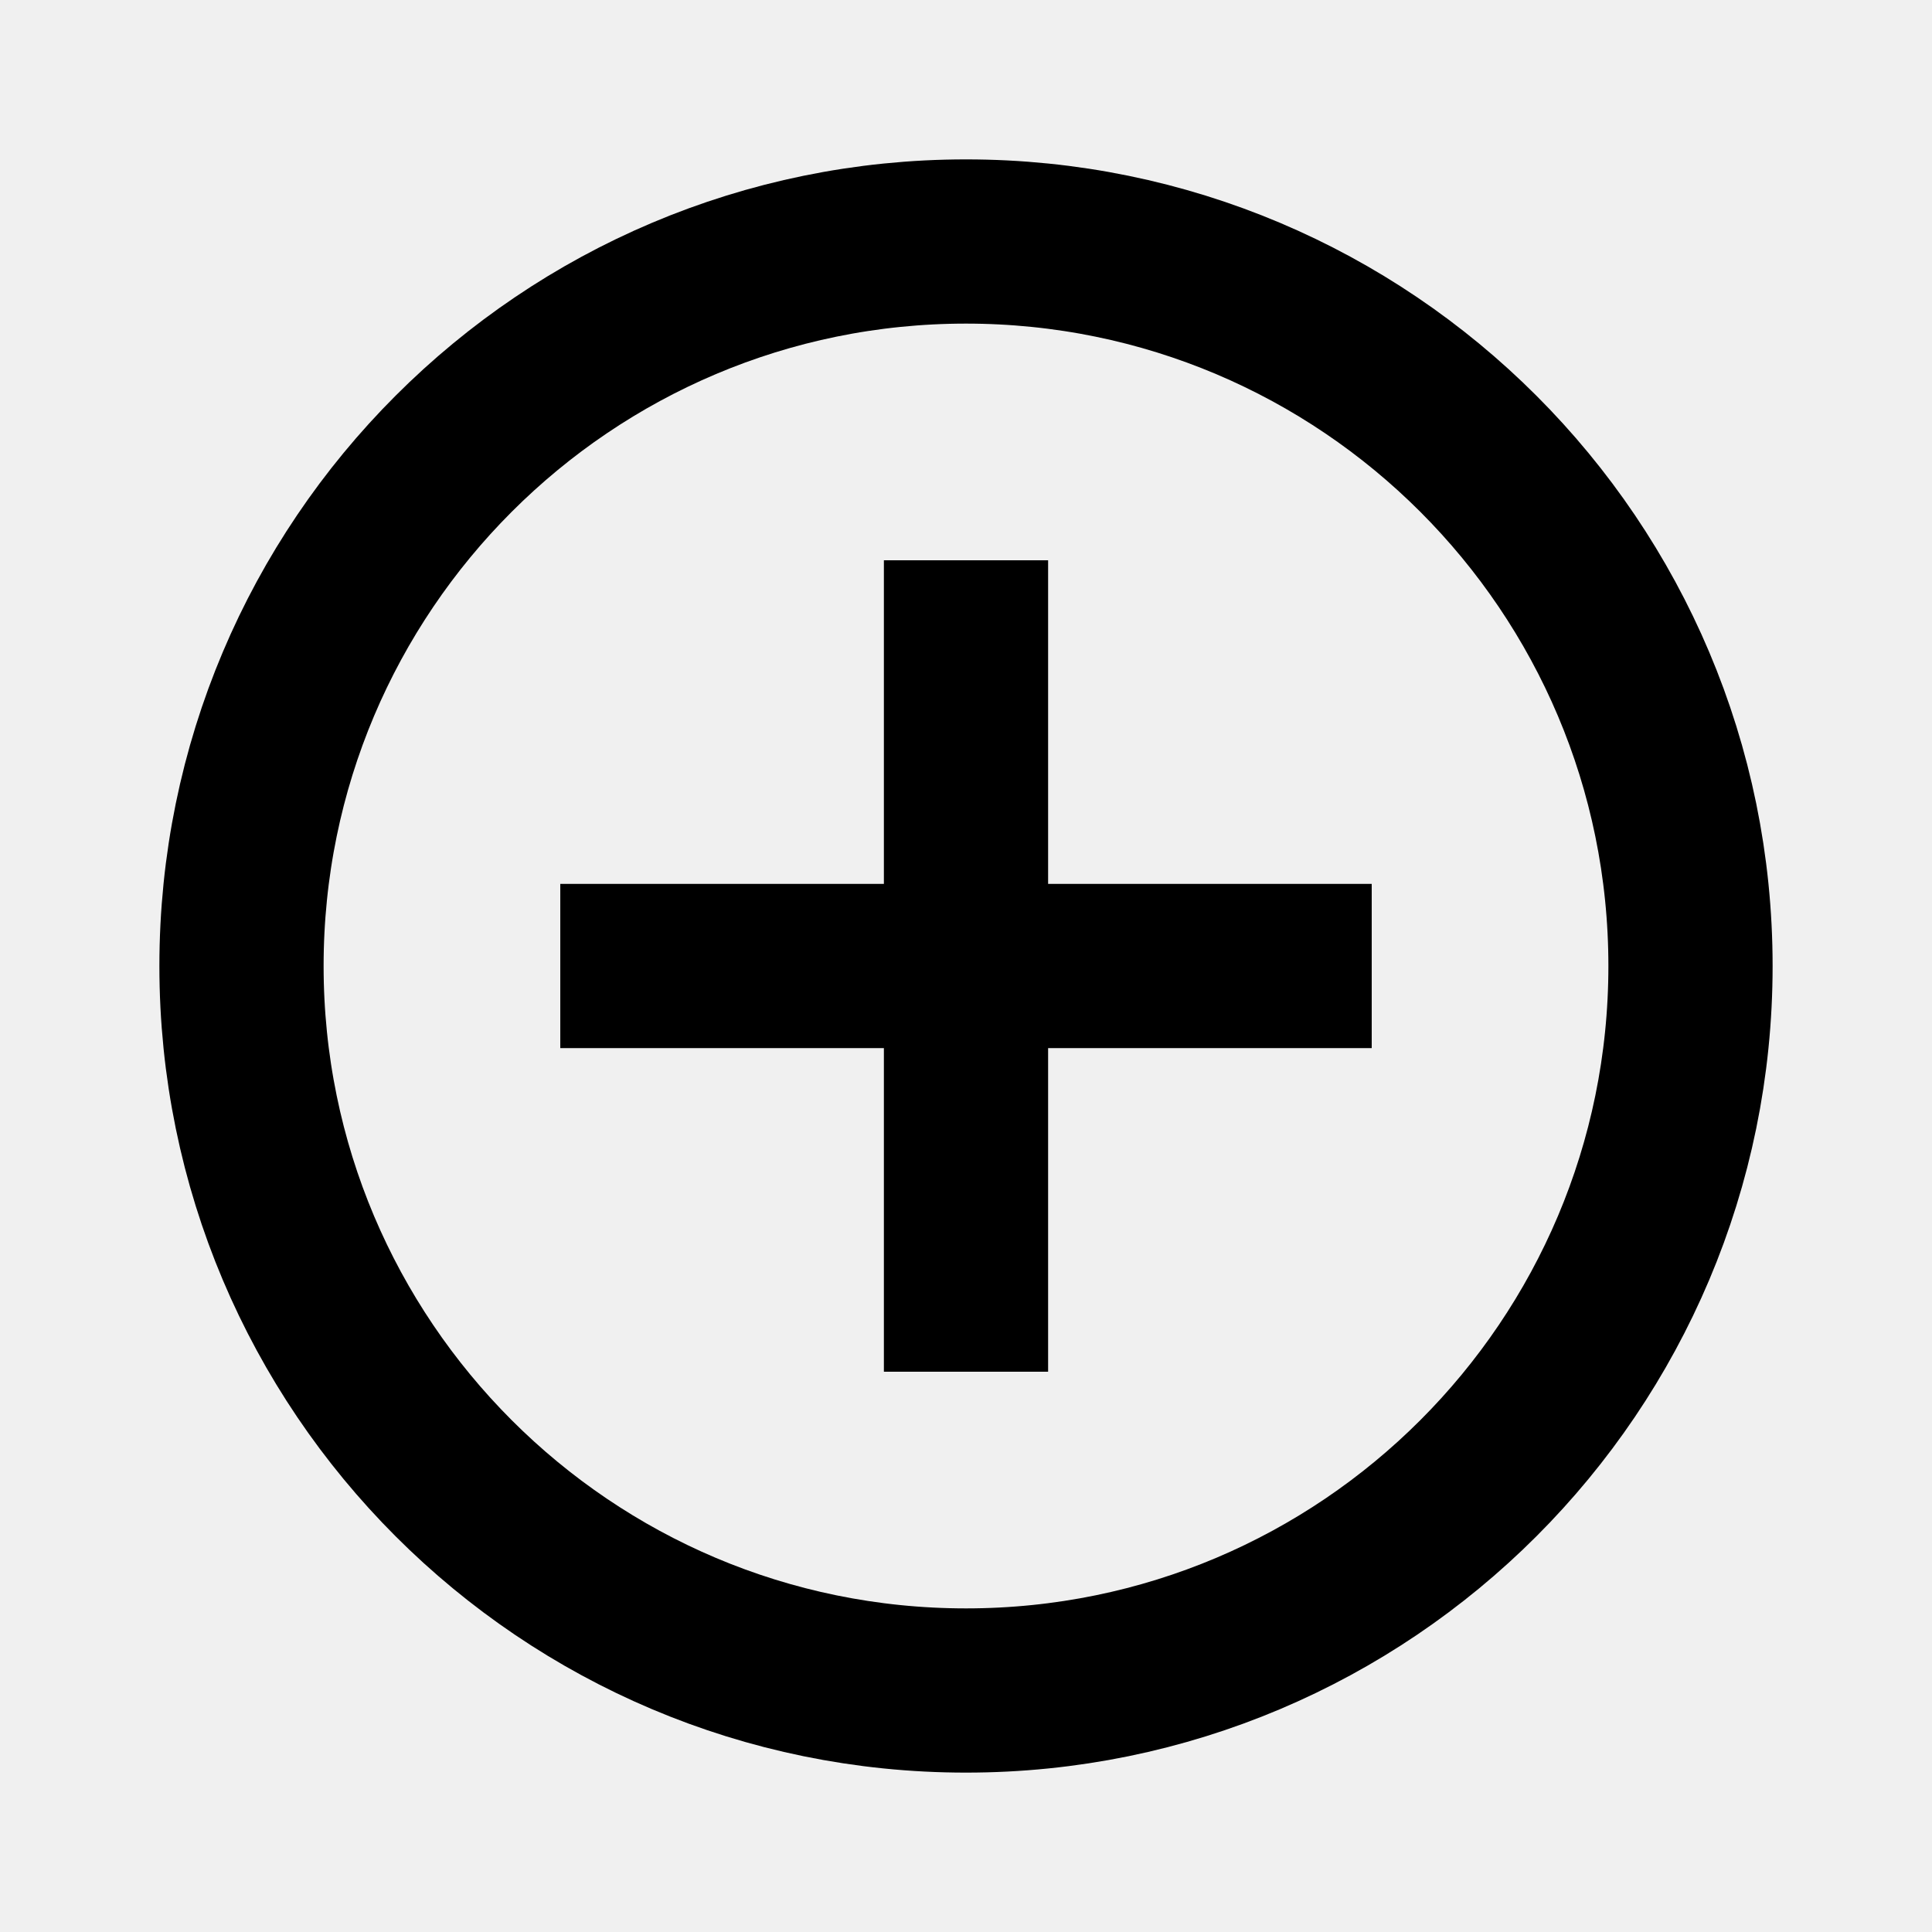
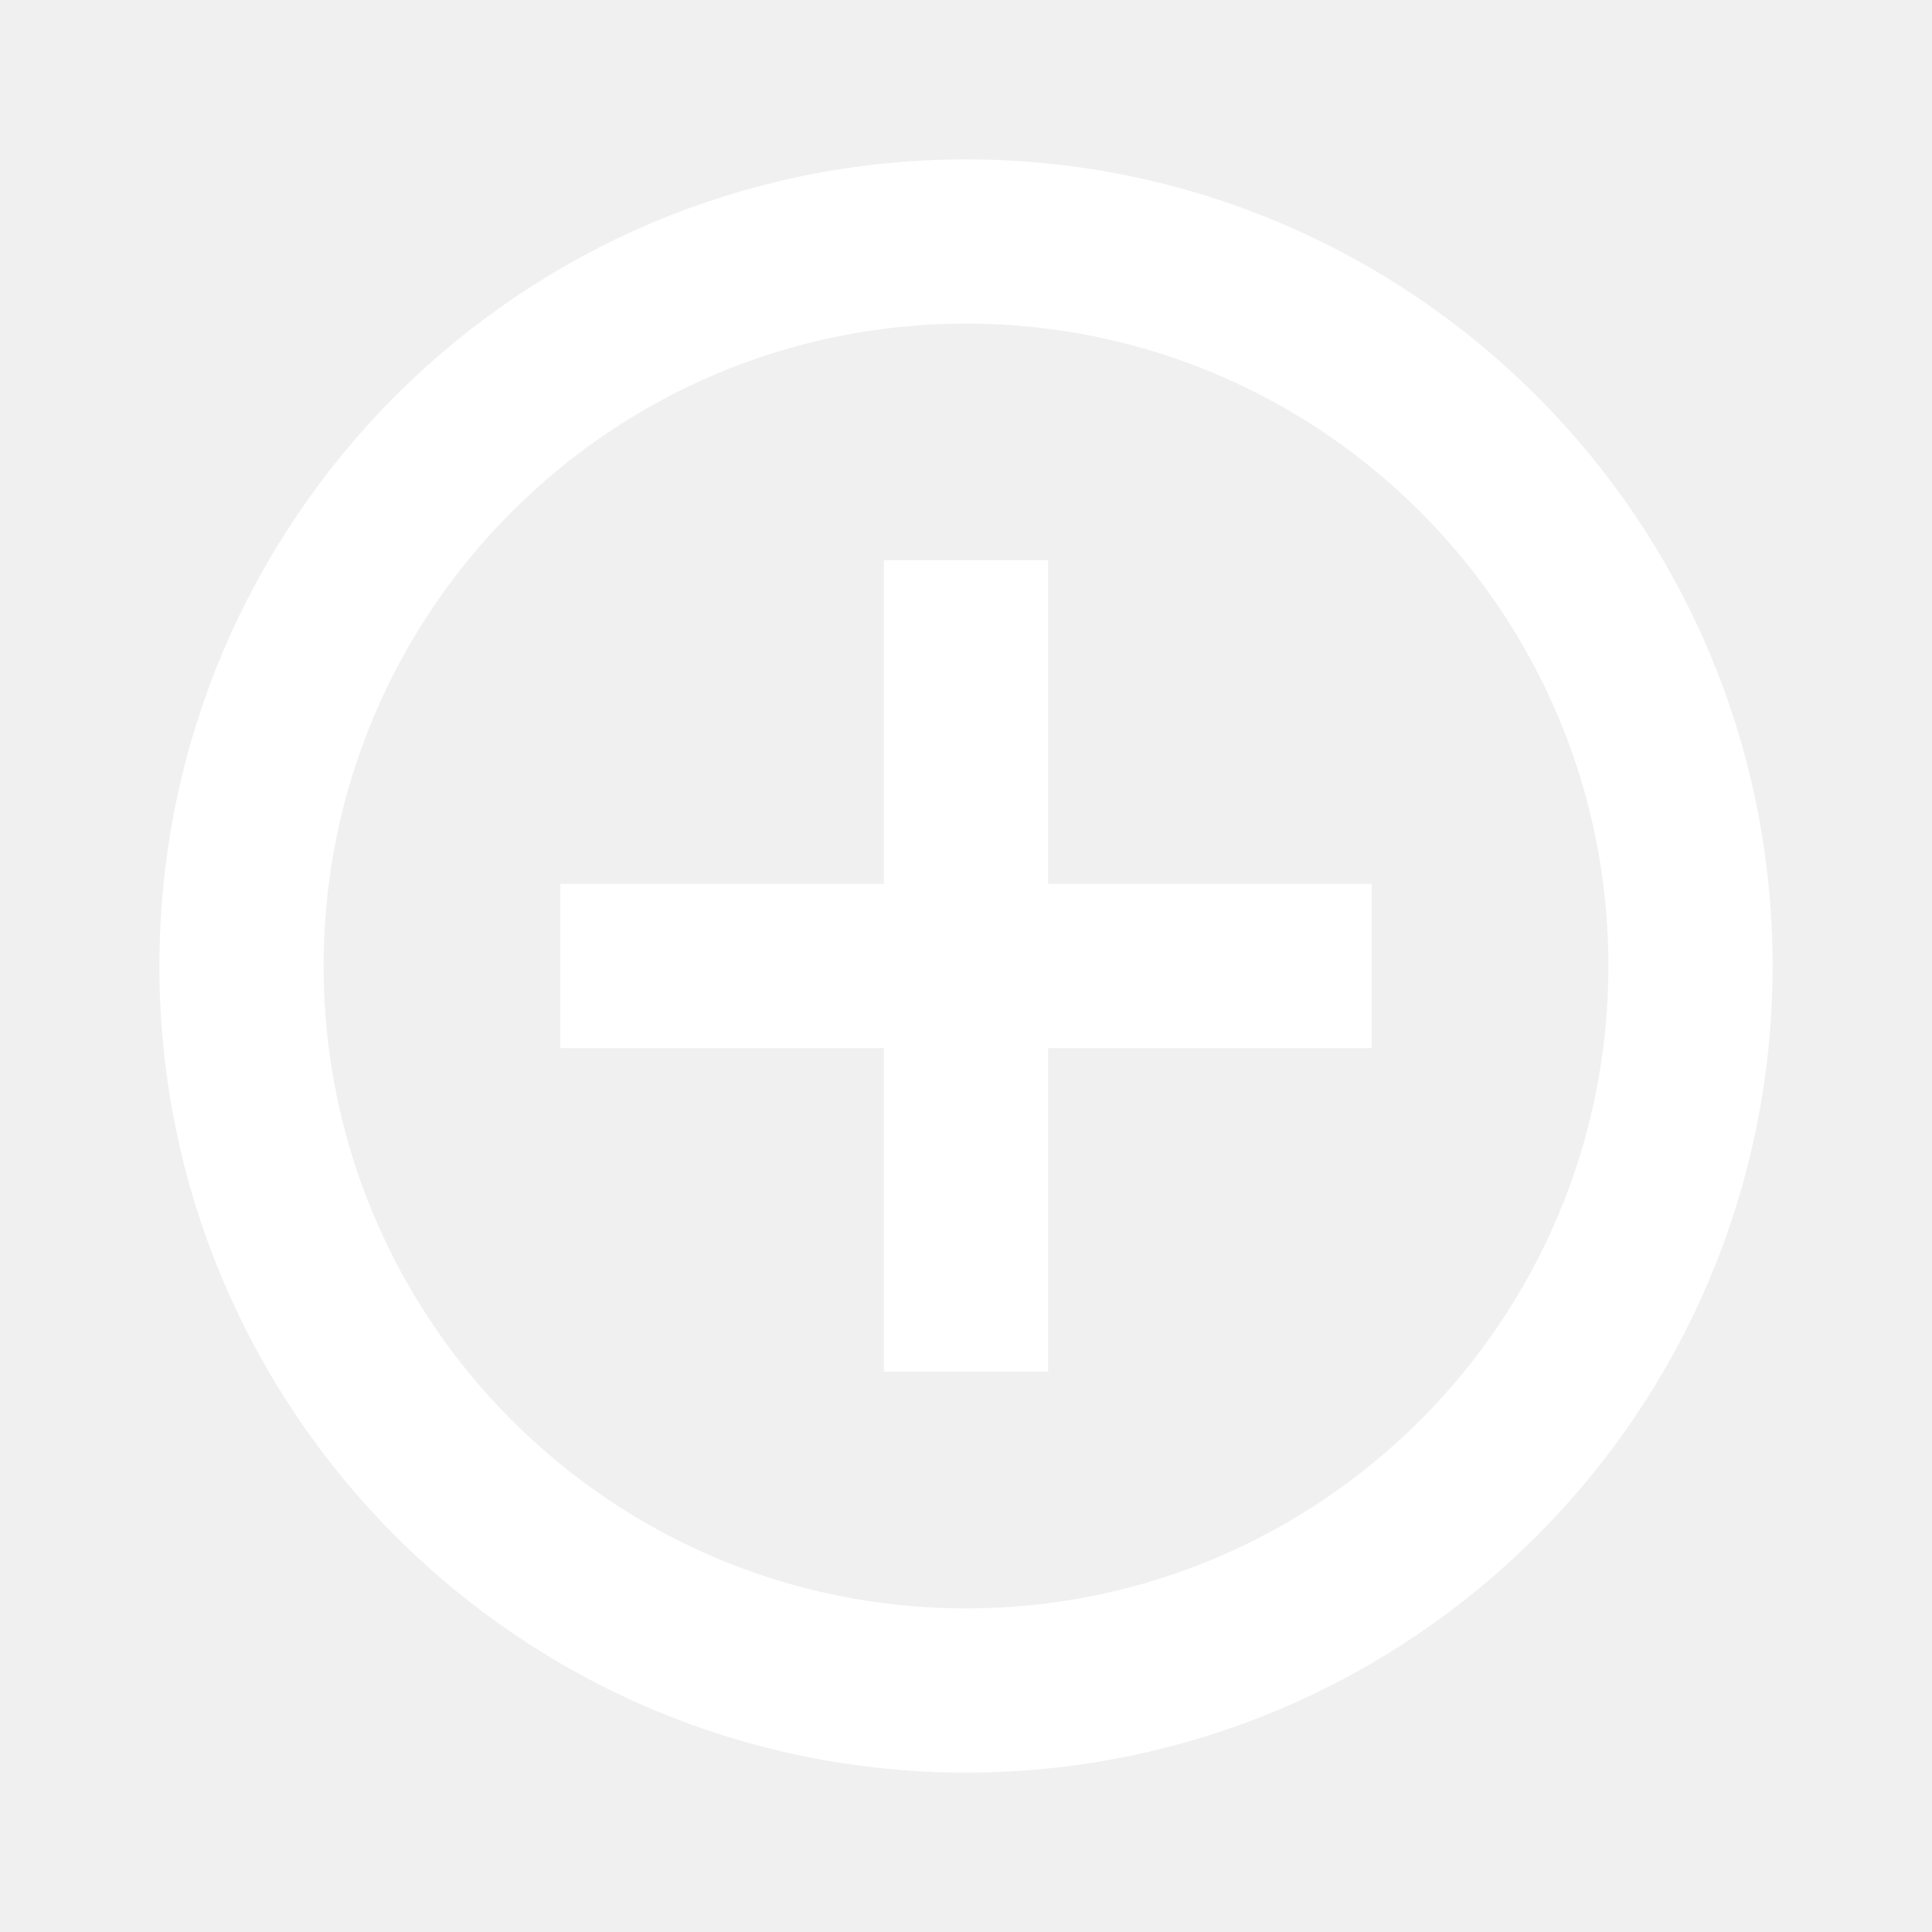
<svg xmlns="http://www.w3.org/2000/svg" enable-background="new 0 0 20 20" viewBox="0 0 20 20">
-   <g fill="none" stroke="#000" stroke-width="1.7">
+   <g fill="none" stroke="#fff" stroke-width="1.7">
    <circle cx="10" cy="10" r="7.5" />
    <path d="m10 5.8v8.4" />
    <path d="m5.8 10h8.4" />
  </g>
</svg>
